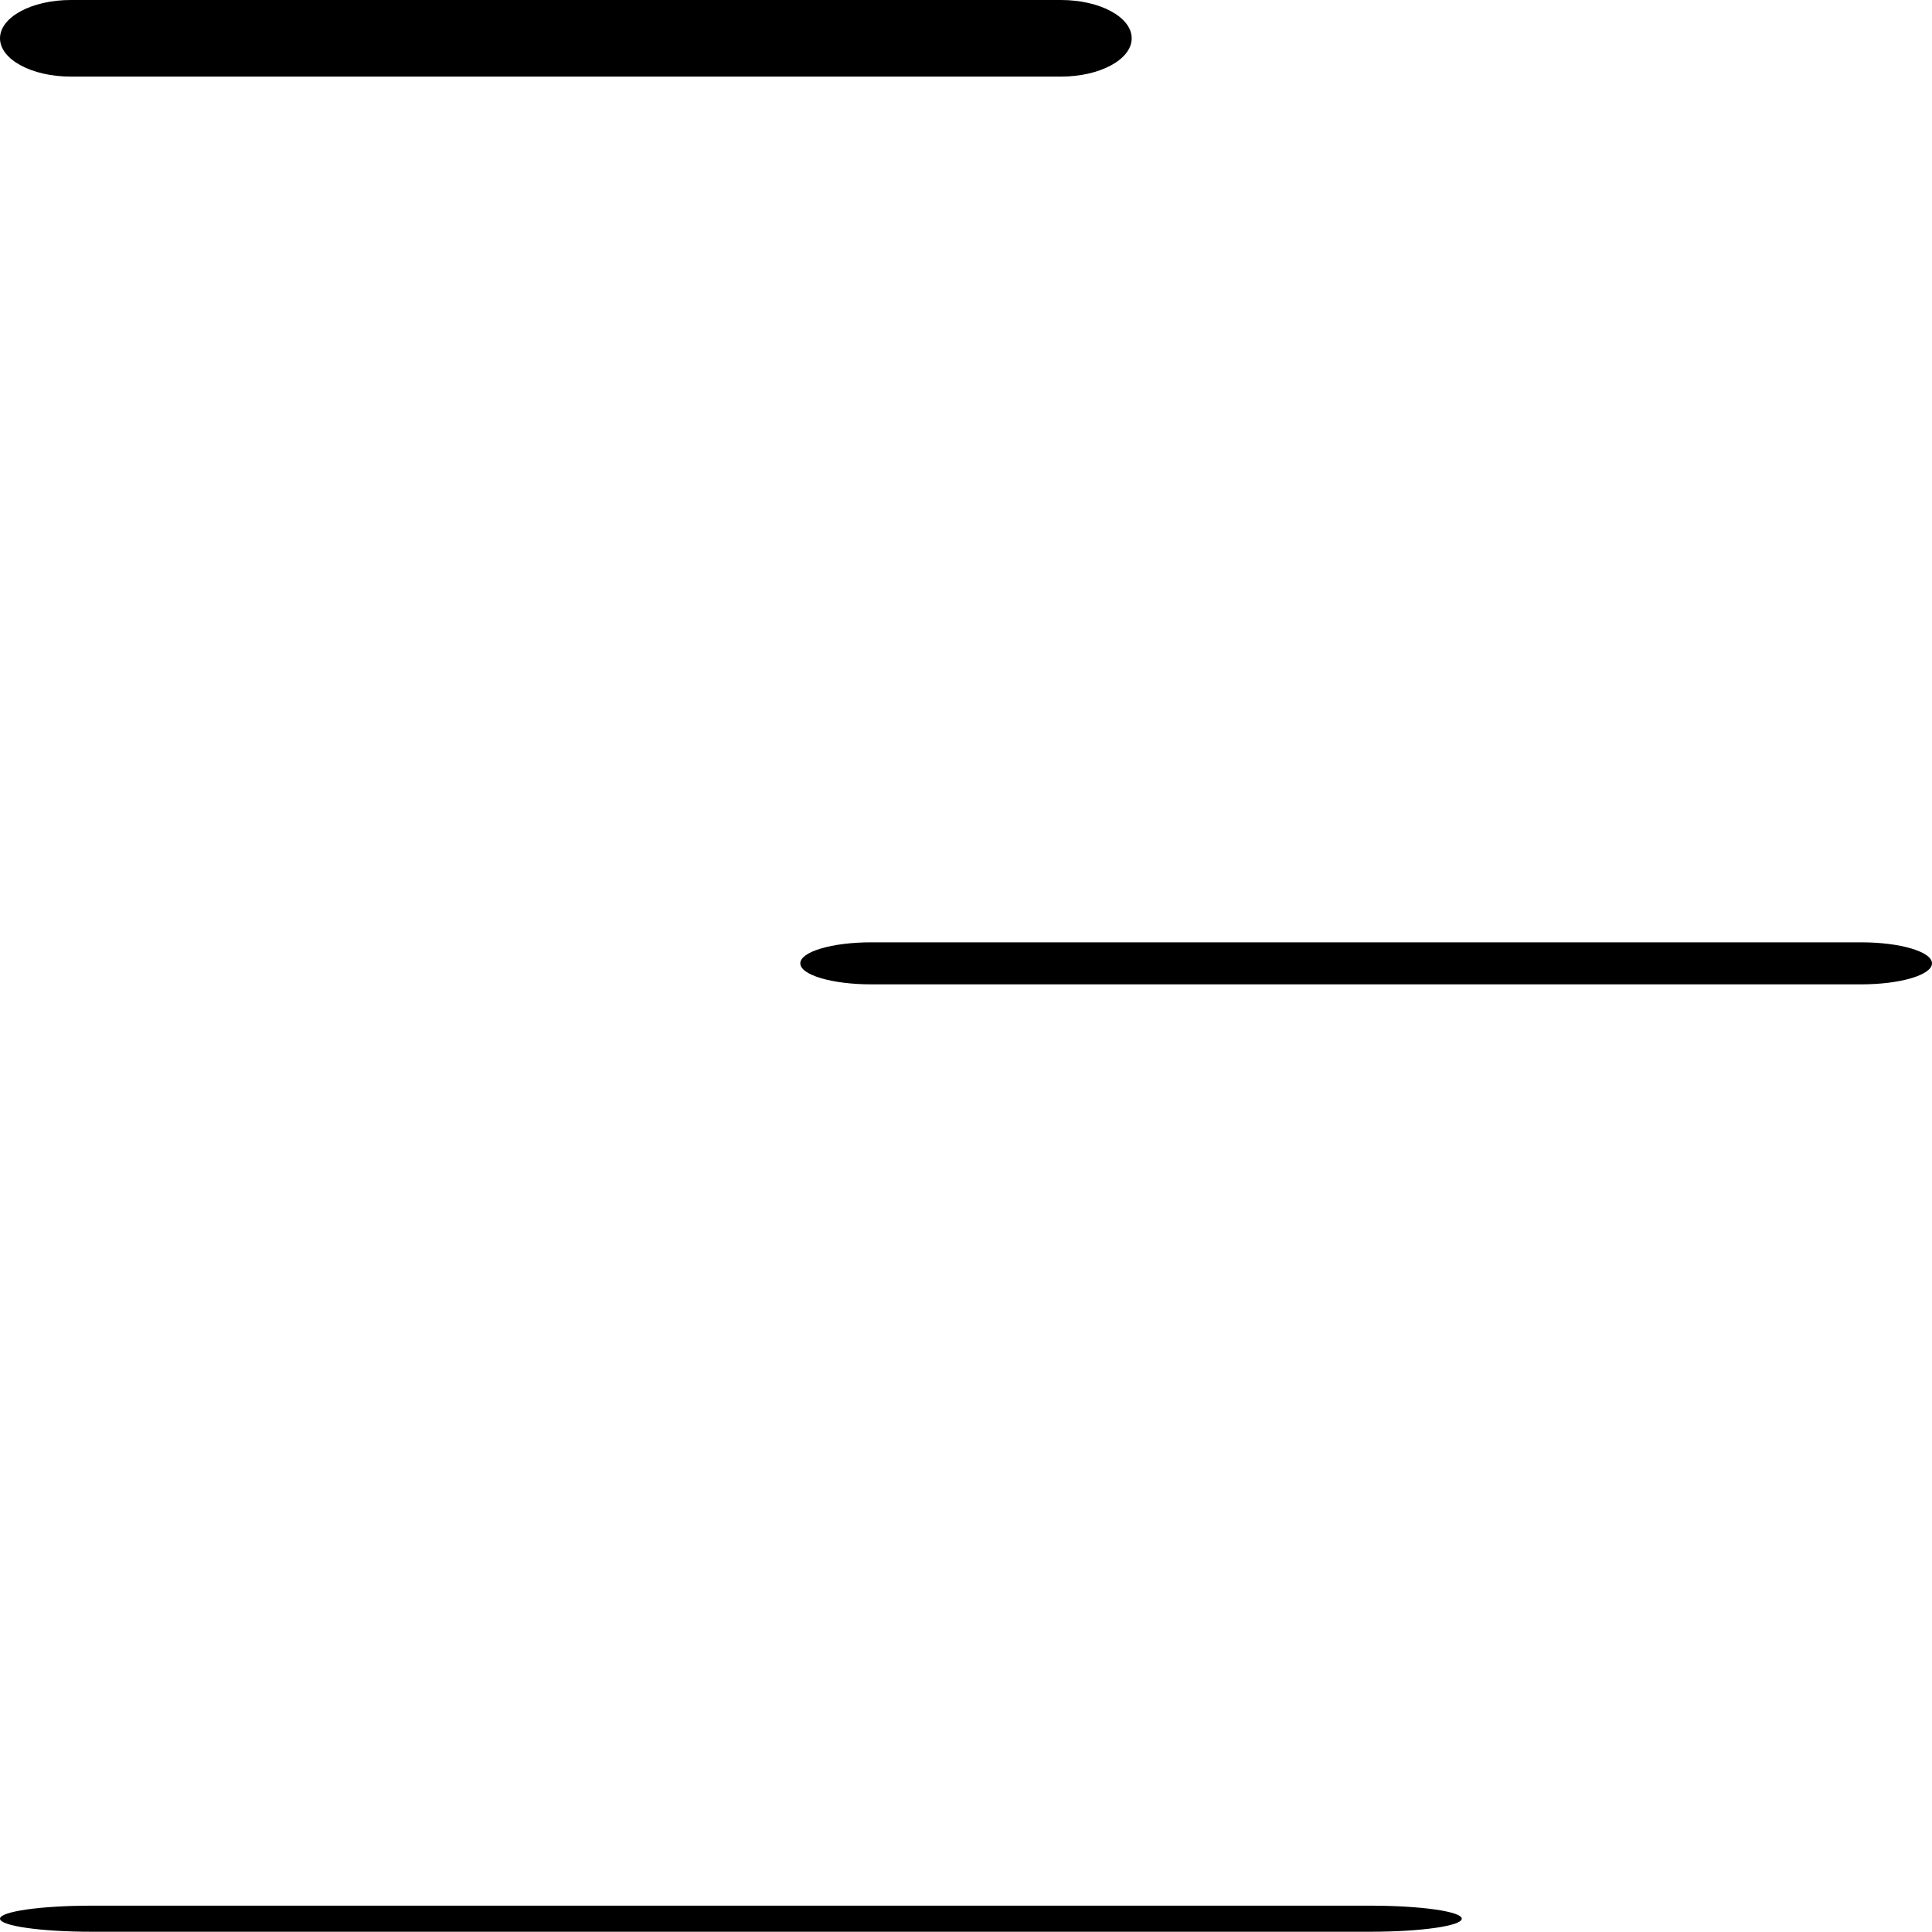
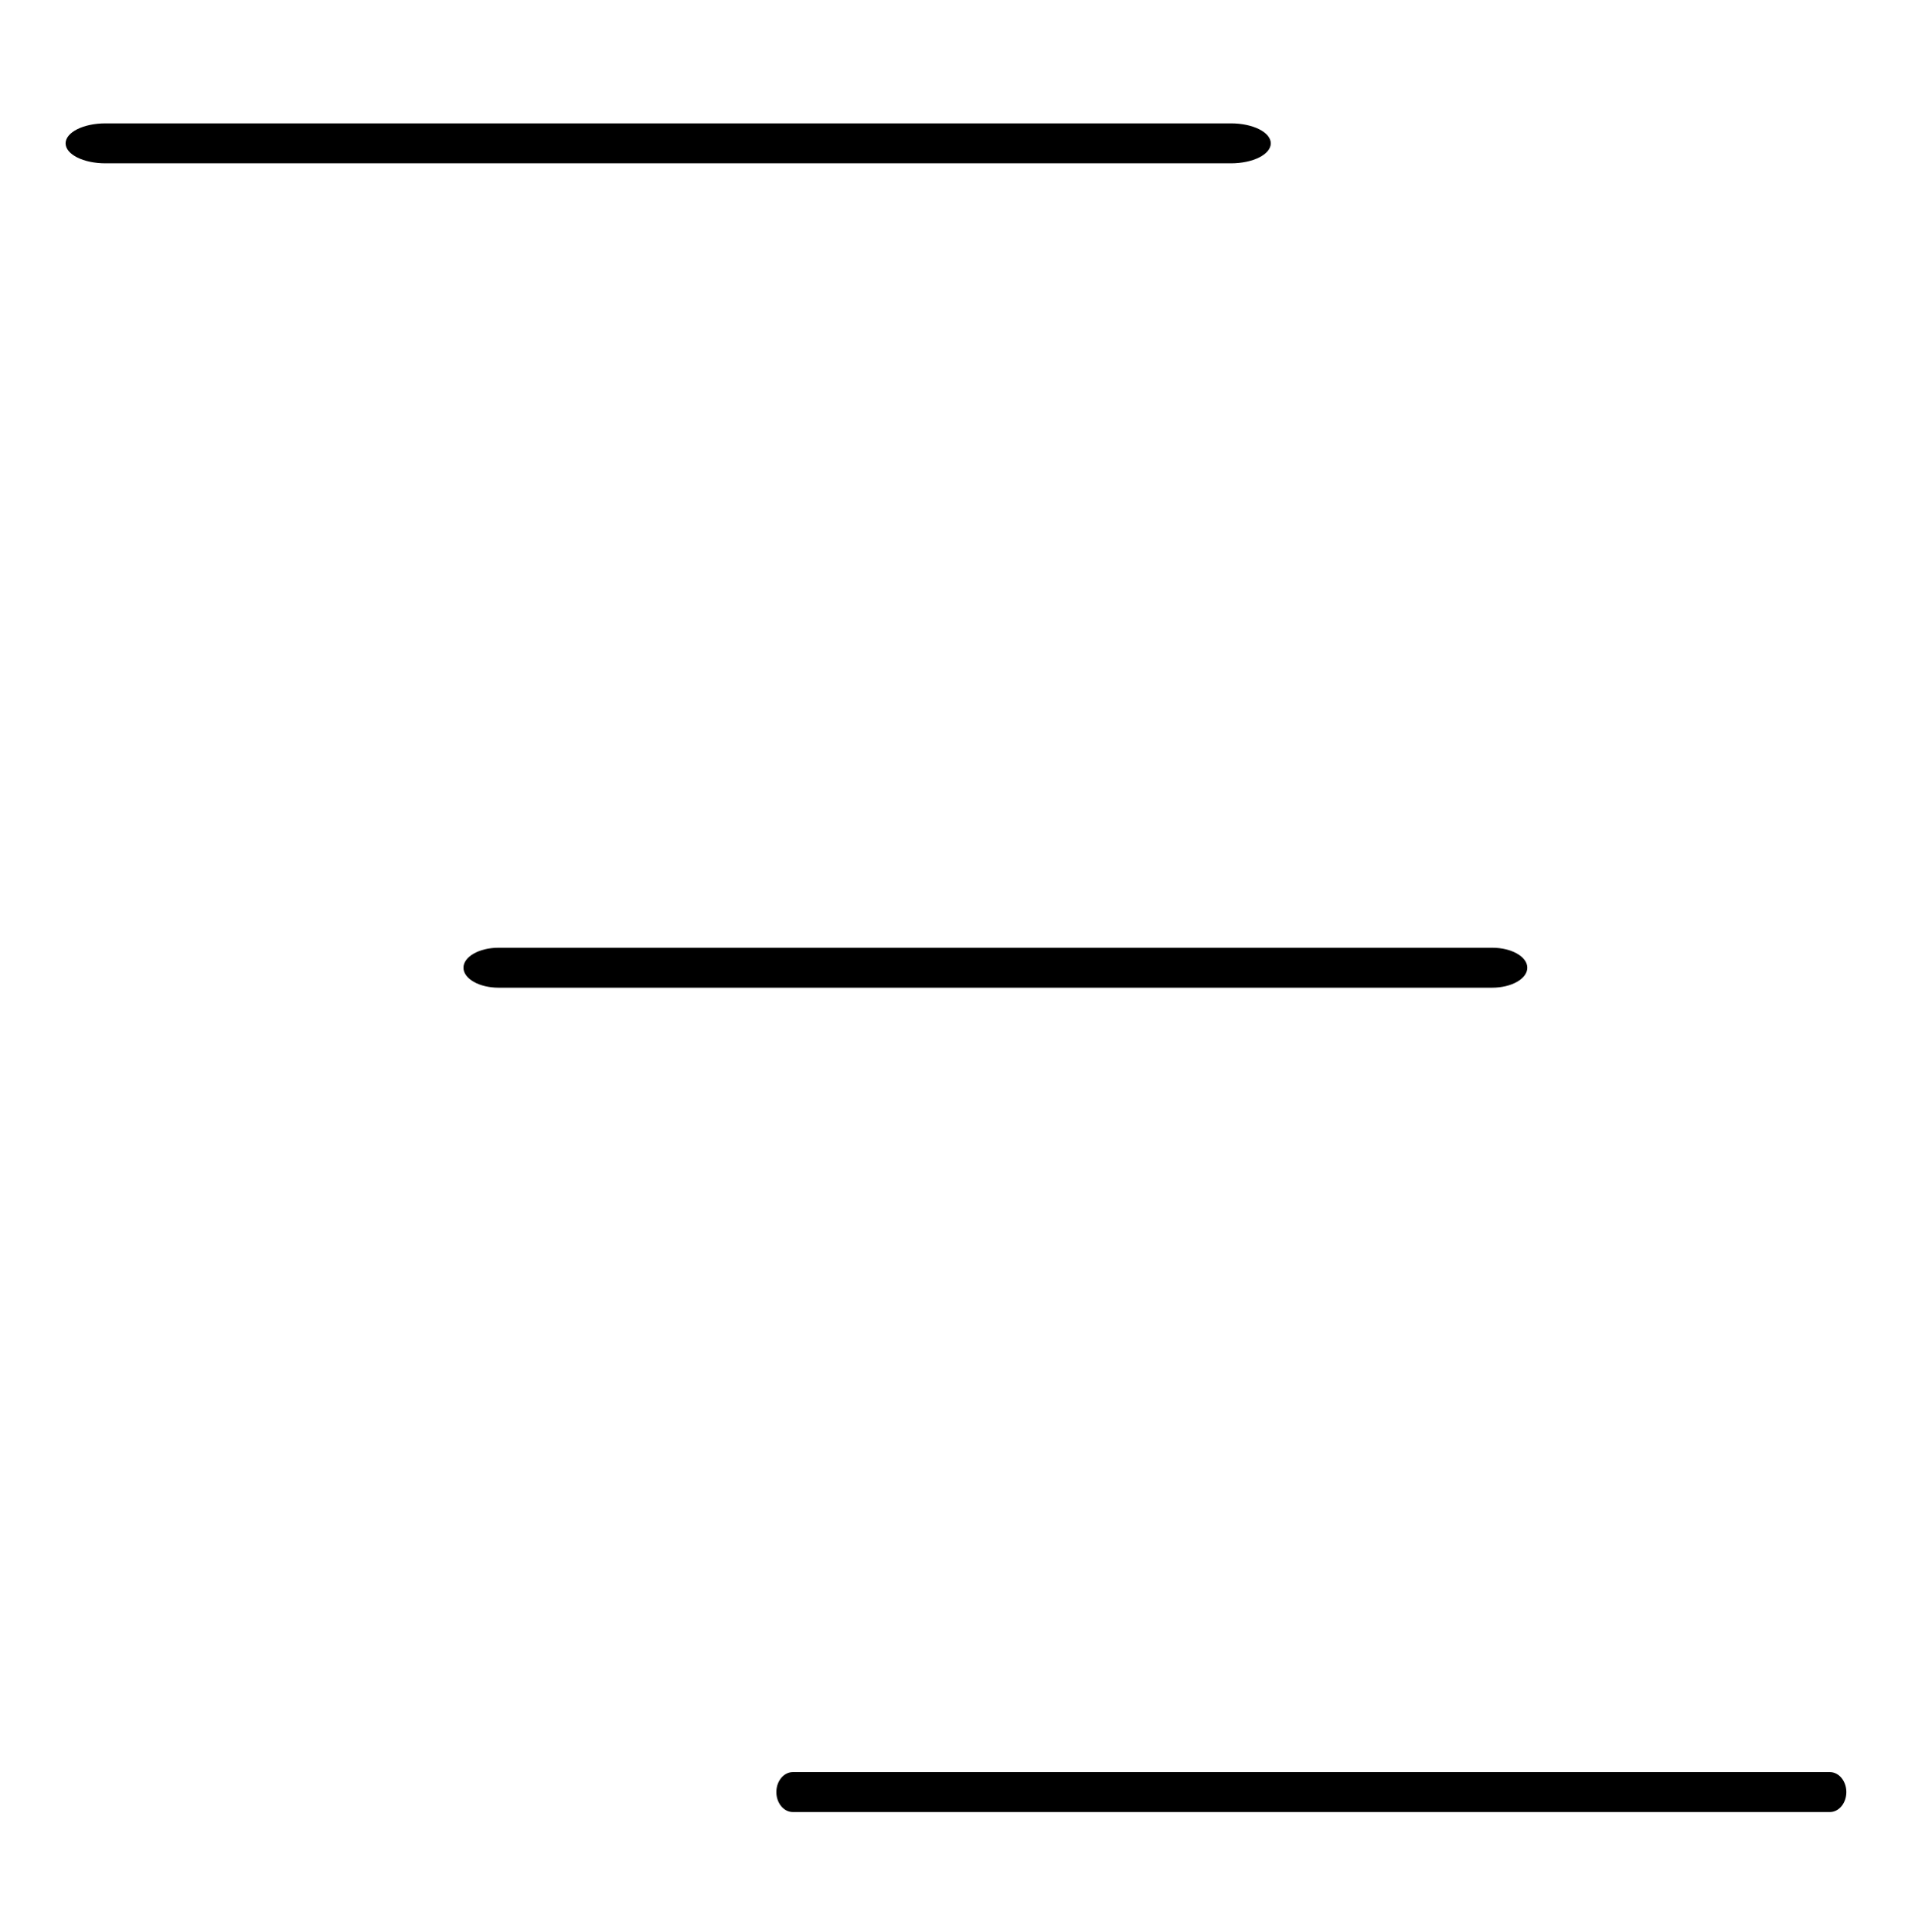
- <svg xmlns="http://www.w3.org/2000/svg" width="7.264" height="7.264" version="1.1">
-   <path d="m0.266 0a0.266 0.144 0 0 0-0.266 0.144 0.266 0.144 0 0 0 0.266 0.144h3.723a0.266 0.144 0 0 0 0.266-0.144 0.266 0.144 0 0 0-0.266-0.144z" color="#000000" stroke-linecap="round" stroke-width=".736" style="-inkscape-stroke:none" />
-   <path d="m0.343 7.165a0.343 0.049 0 0 0-0.343 0.049 0.343 0.049 0 0 0 0.343 0.049h4.81a0.343 0.049 0 0 0 0.343-0.049 0.343 0.049 0 0 0-0.343-0.049z" color="#000000" stroke-linecap="round" stroke-width=".49" style="-inkscape-stroke:none" />
-   <path d="m3.275 3.543a0.266 0.079 0 0 0-0.266 0.079 0.266 0.079 0 0 0 0.266 0.079h3.723a0.266 0.079 0 0 0 0.266-0.079 0.266 0.079 0 0 0-0.266-0.079z" color="#000000" stroke-linecap="round" stroke-width=".546" style="-inkscape-stroke:none" />
+ <svg xmlns="http://www.w3.org/2000/svg" enable-background="new 0 0 580 580" height="580" viewBox="0 0 580 580" width="580" version="1.1" id="svg16210">
+   <defs id="defs16214" />
+   <path d="M 549.549,532.211 H 238.12 c -2.738,0 -4.959,2.687 -4.959,6 0,3.313 2.221,6 4.959,6 H 549.548 c 2.738,0 4.959,-2.687 4.959,-6 0,-3.313 -2.22,-6 -4.958,-6 z" fill="param(fill)" fill-opacity="param(fill-opacity)" stroke="param(outline)" stroke-opacity="param(outline-opacity)" stroke-width="0.909" id="path16186-3" />
+   <path d="M 369.697,37.052 H 31.654 c -6.601,0 -11.955,2.687 -11.955,6 0,3.313 5.354,6 11.955,6 H 369.697 c 6.601,0 11.956,-2.687 11.956,-6 0,-3.313 -5.352,-6 -11.956,-6 z" fill="param(fill)" fill-opacity="param(fill-opacity)" stroke="param(outline)" stroke-opacity="param(outline-opacity)" stroke-width="1.412" id="path16208" />
+   <path d="M 448.141,284.631 H 149.742 c -5.827,0 -10.553,2.687 -10.553,6 0,3.313 4.726,6 10.553,6 h 298.399 c 5.827,0 10.553,-2.687 10.553,-6 0,-3.313 -4.724,-6 -10.553,-6 z" fill="param(fill)" fill-opacity="param(fill-opacity)" stroke="param(outline)" stroke-opacity="param(outline-opacity)" stroke-width="1.326" id="path16208-7" />
</svg>
